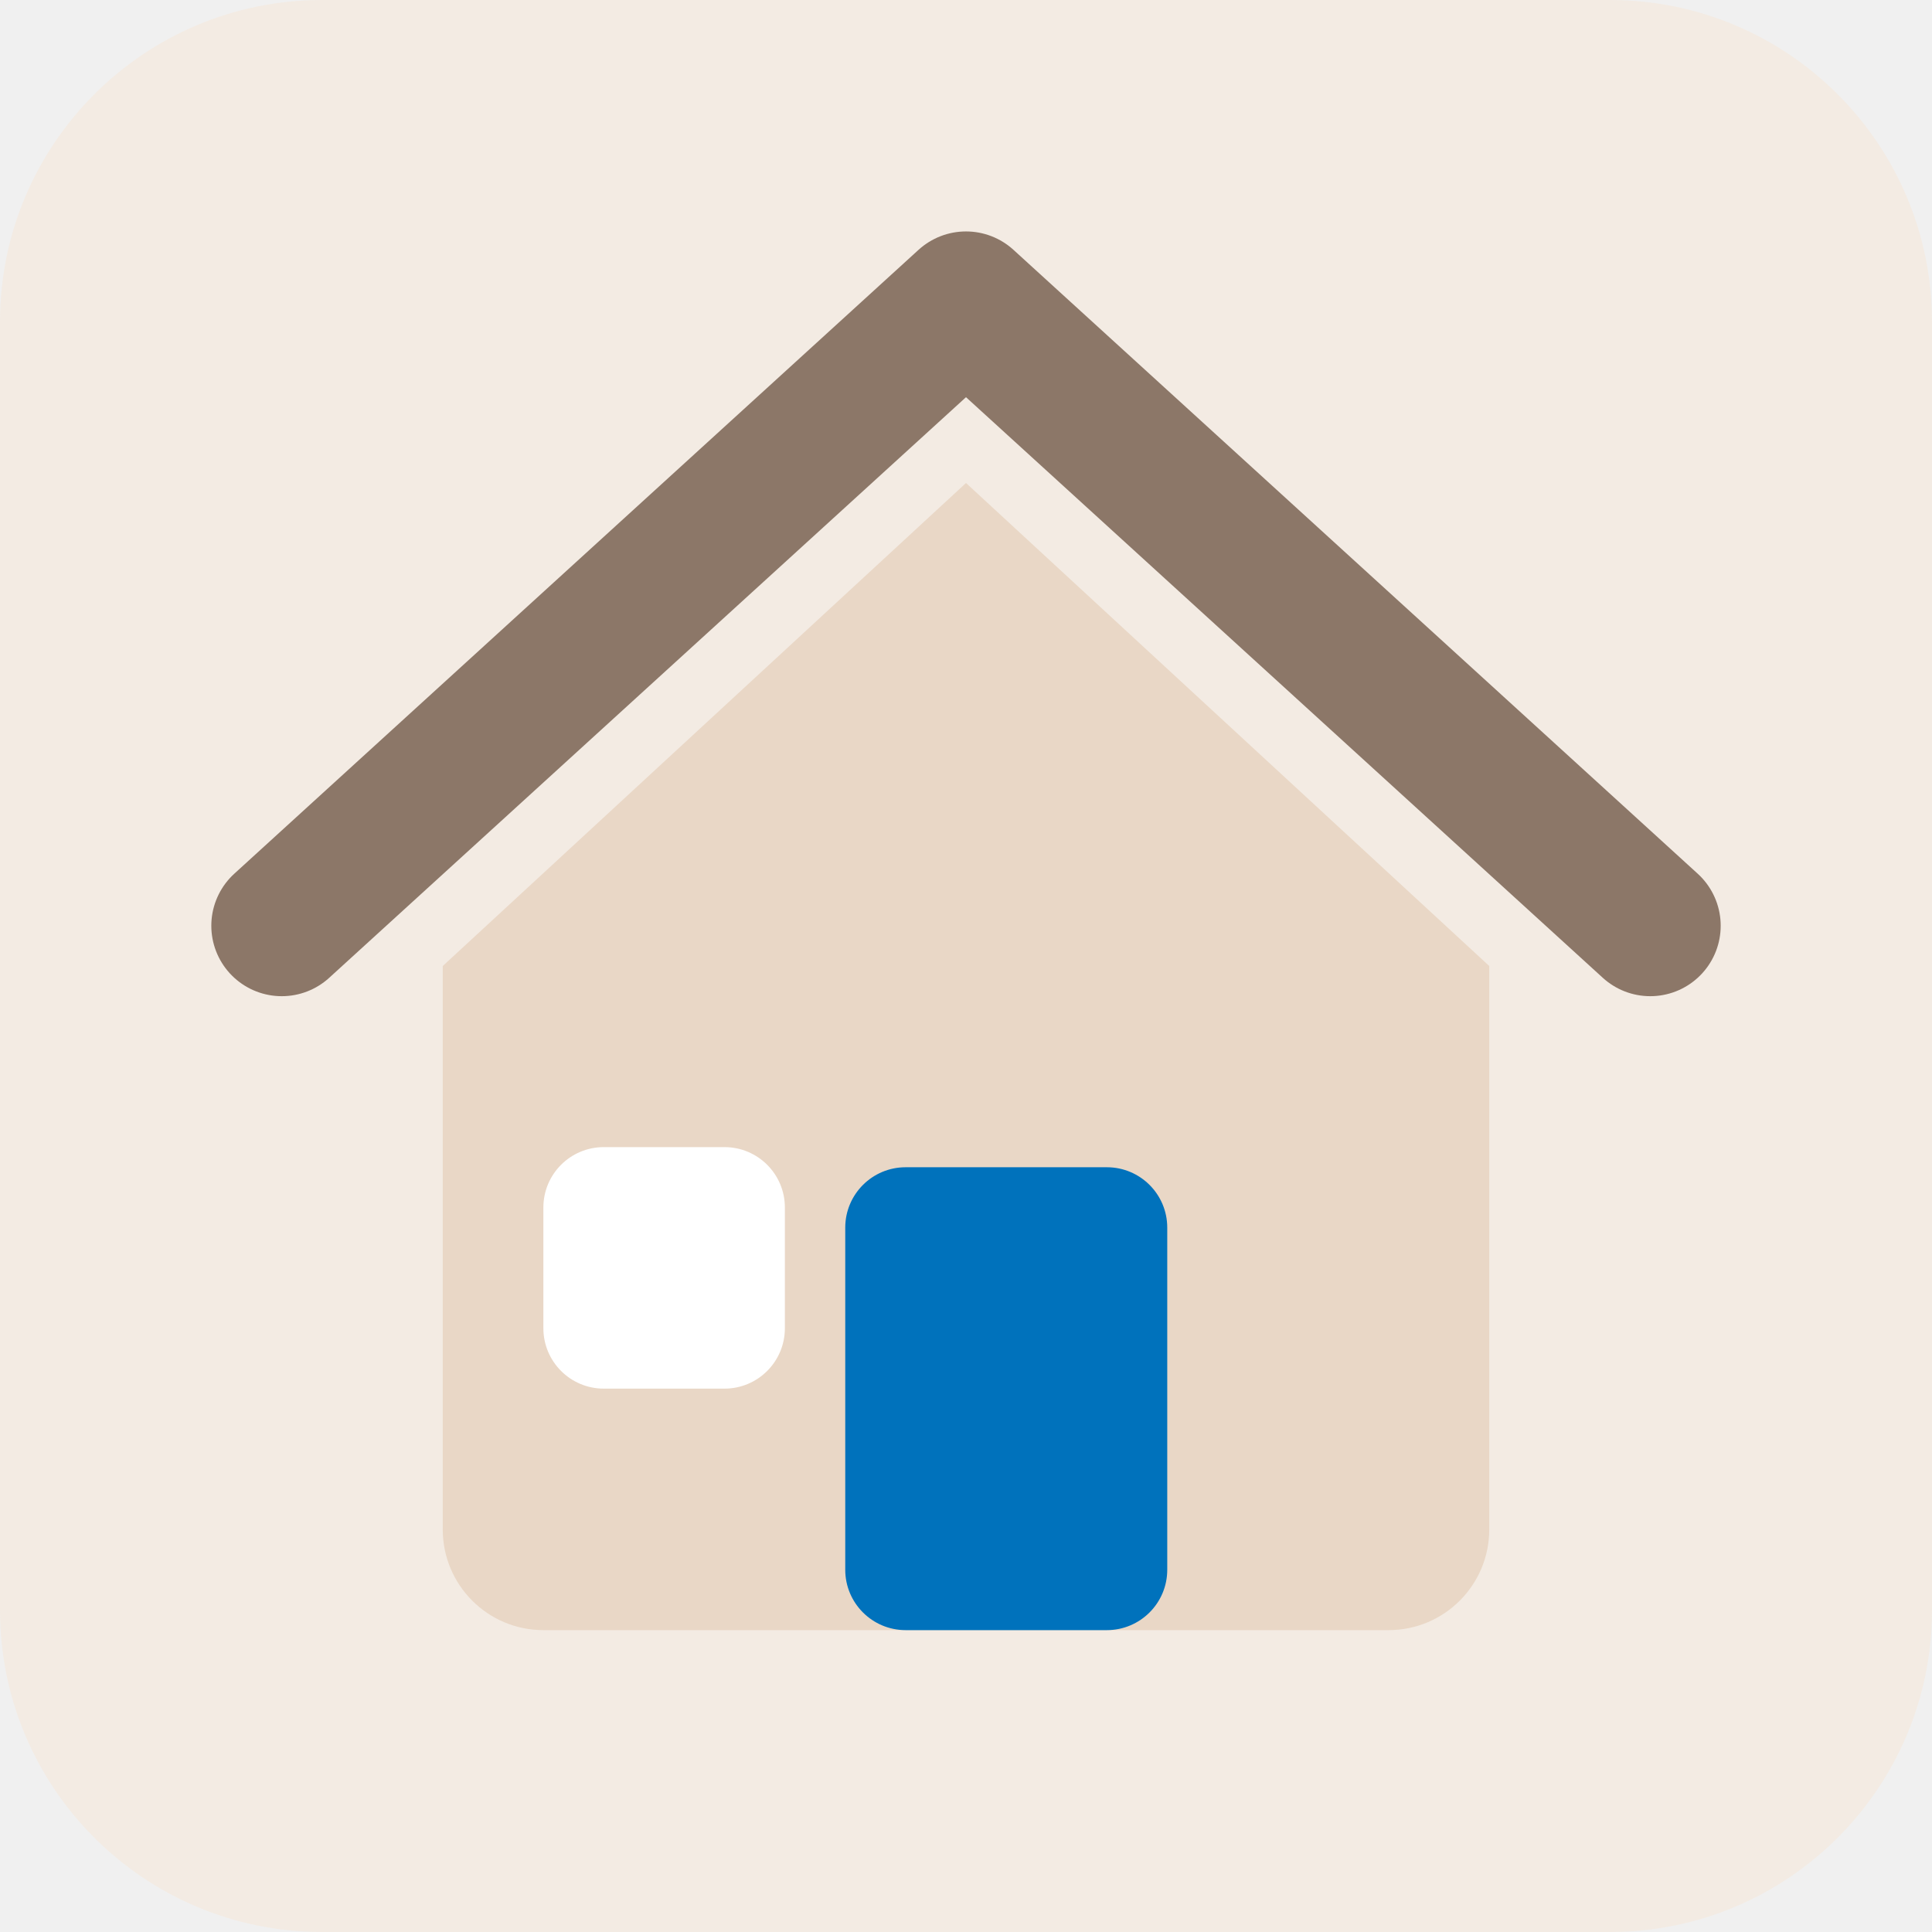
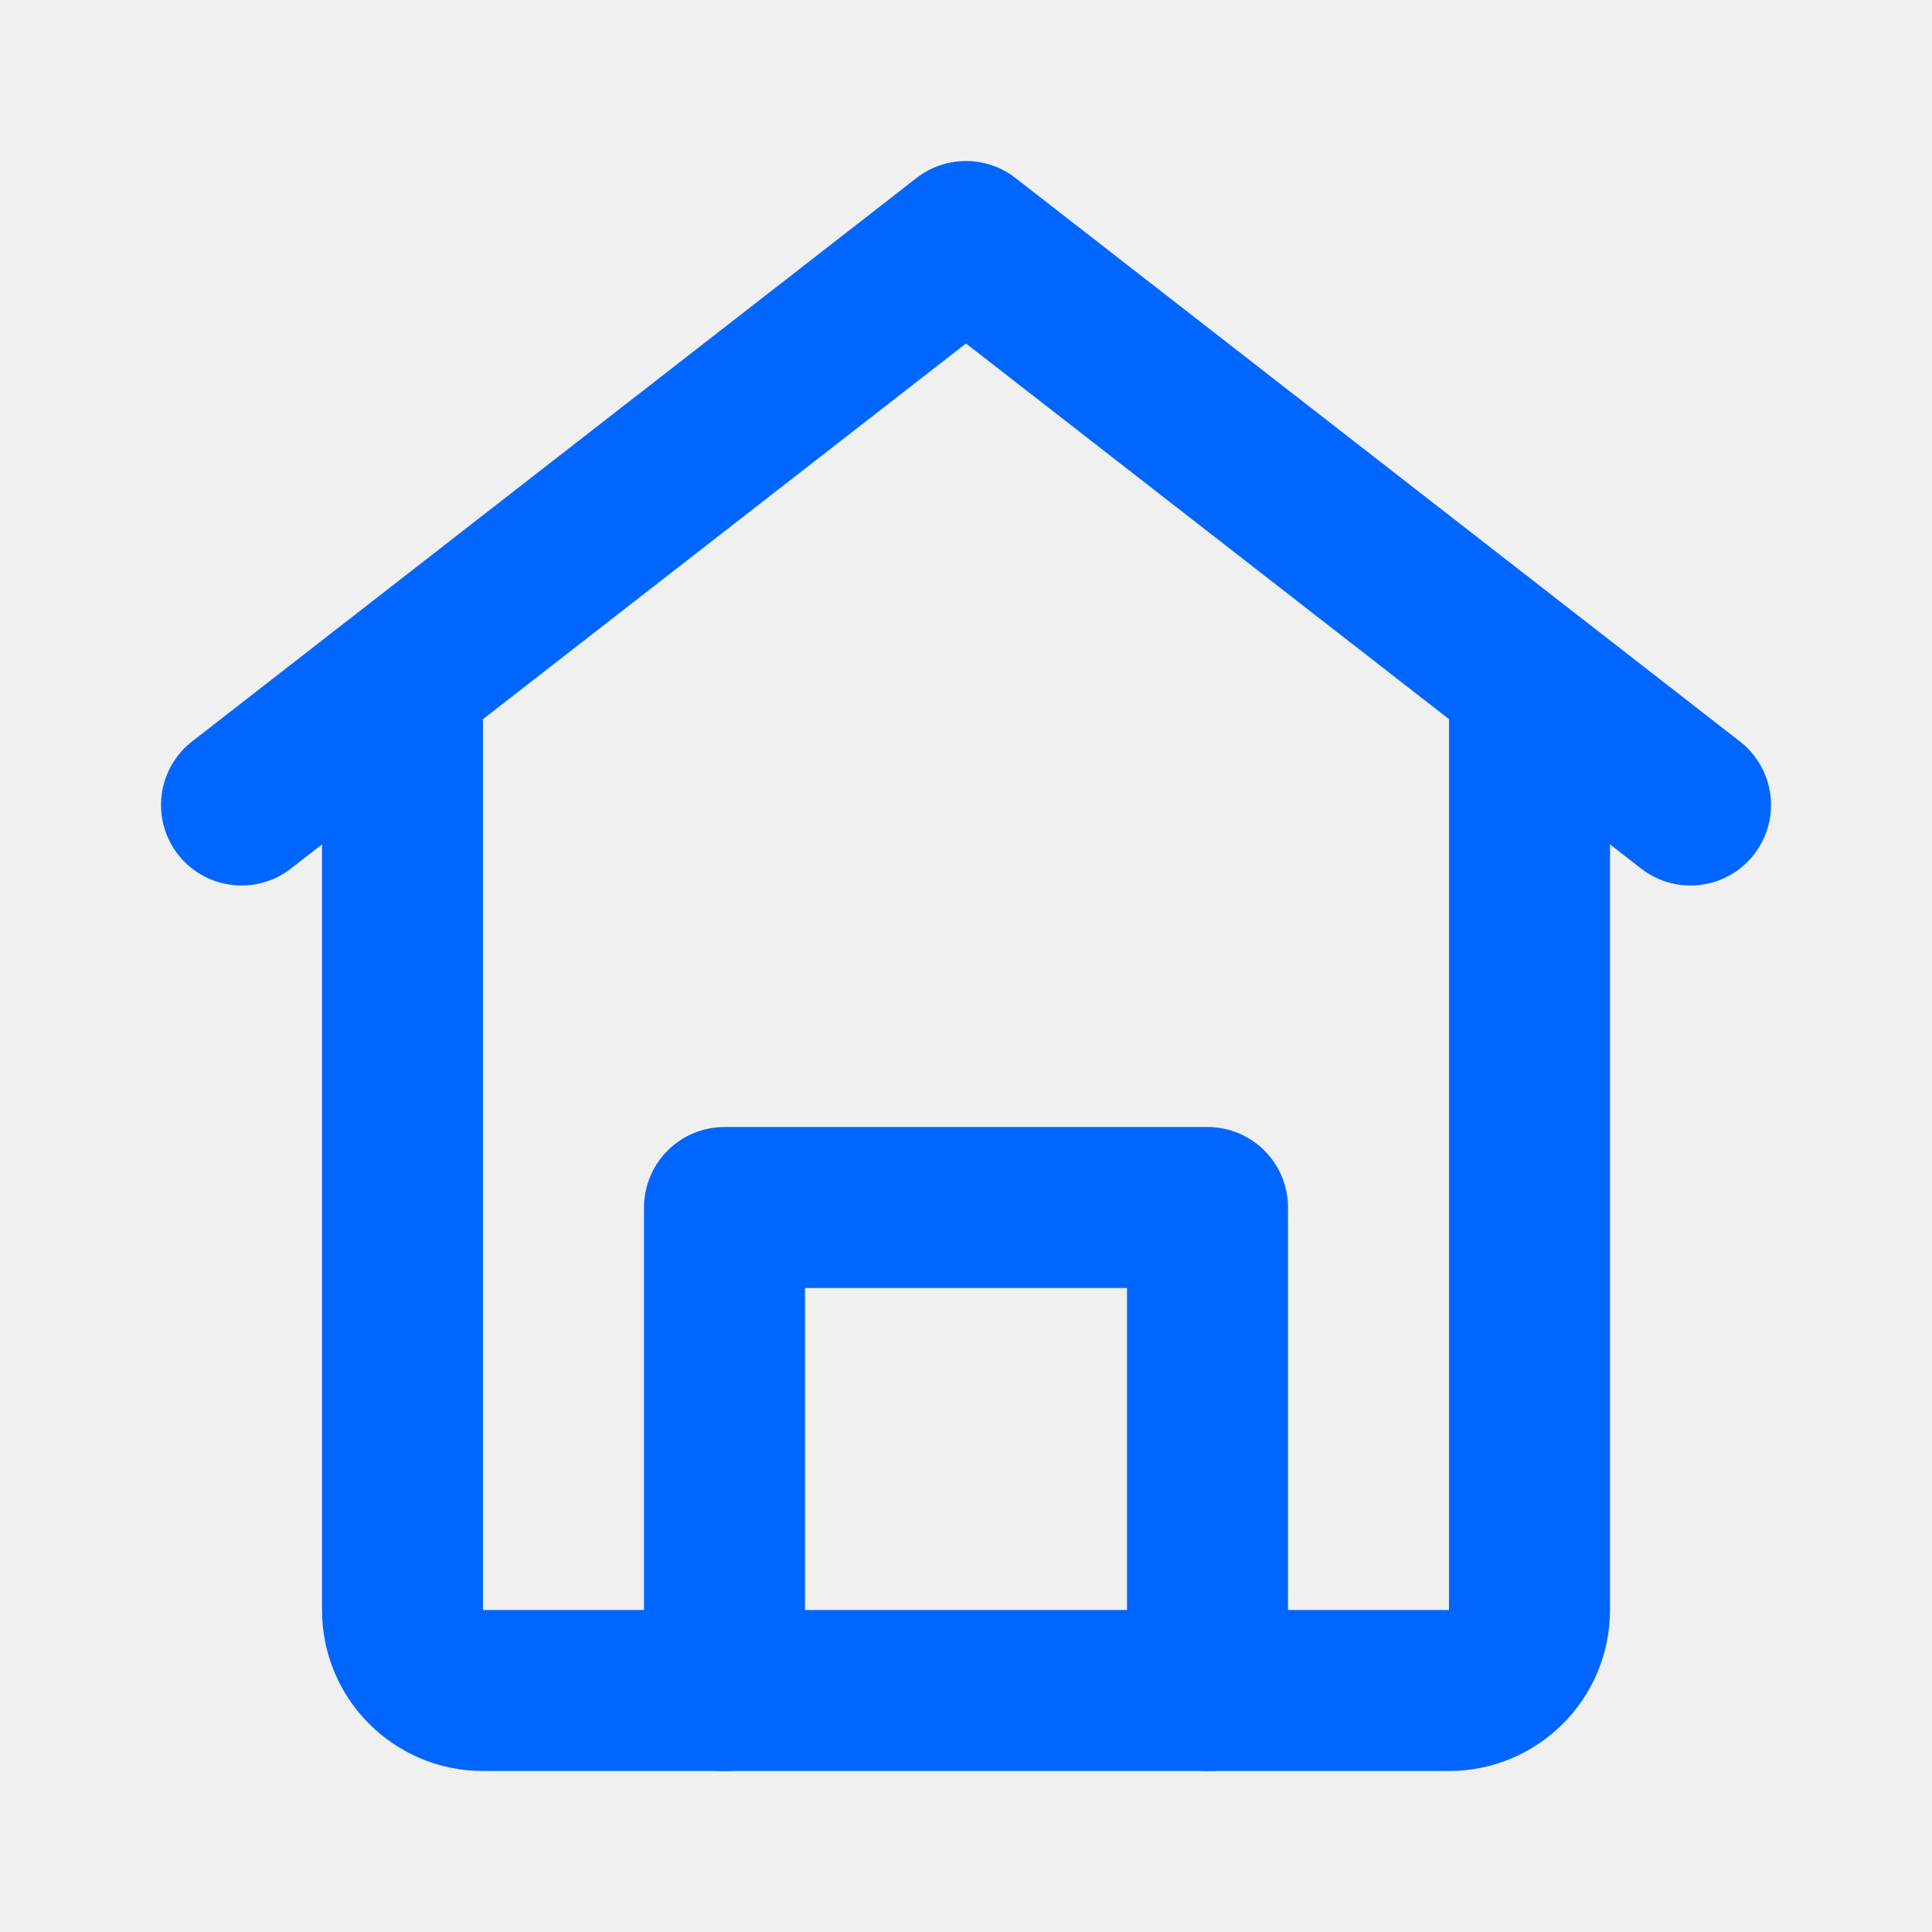
- <svg xmlns="http://www.w3.org/2000/svg" width="96" height="96" viewBox="0 0 96 96">
-   <rect width="96" height="96" rx="16" fill="#F3EBE3" />
-   <path d="M22 48 48 24l26 24v28a5 5 0 0 1-5 5H27a5 5 0 0 1-5-5Z" fill="#E9D7C6" />
-   <path d="M14 46 48 15l34 31" fill="none" stroke="#8C7768" stroke-width="7" stroke-linecap="round" stroke-linejoin="round" />
-   <rect x="42" y="58" width="16" height="23" rx="3" fill="#0072BC" />
-   <rect x="27" y="57" width="12" height="12" rx="3" fill="#FFFFFF" />
+ <svg xmlns="http://www.w3.org/2000/svg" width="24" height="24" viewBox="0 0 24 24" fill="none" stroke="#0066FF" stroke-width="2" stroke-linecap="round" stroke-linejoin="round">
+   <path d="m3 10 9-7 9 7" />
+   <path d="M5 9v11a1 1 0 0 0 1 1h12a1 1 0 0 0 1-1V9" />
+   <path d="M9 21v-6h6v6" />
</svg>
